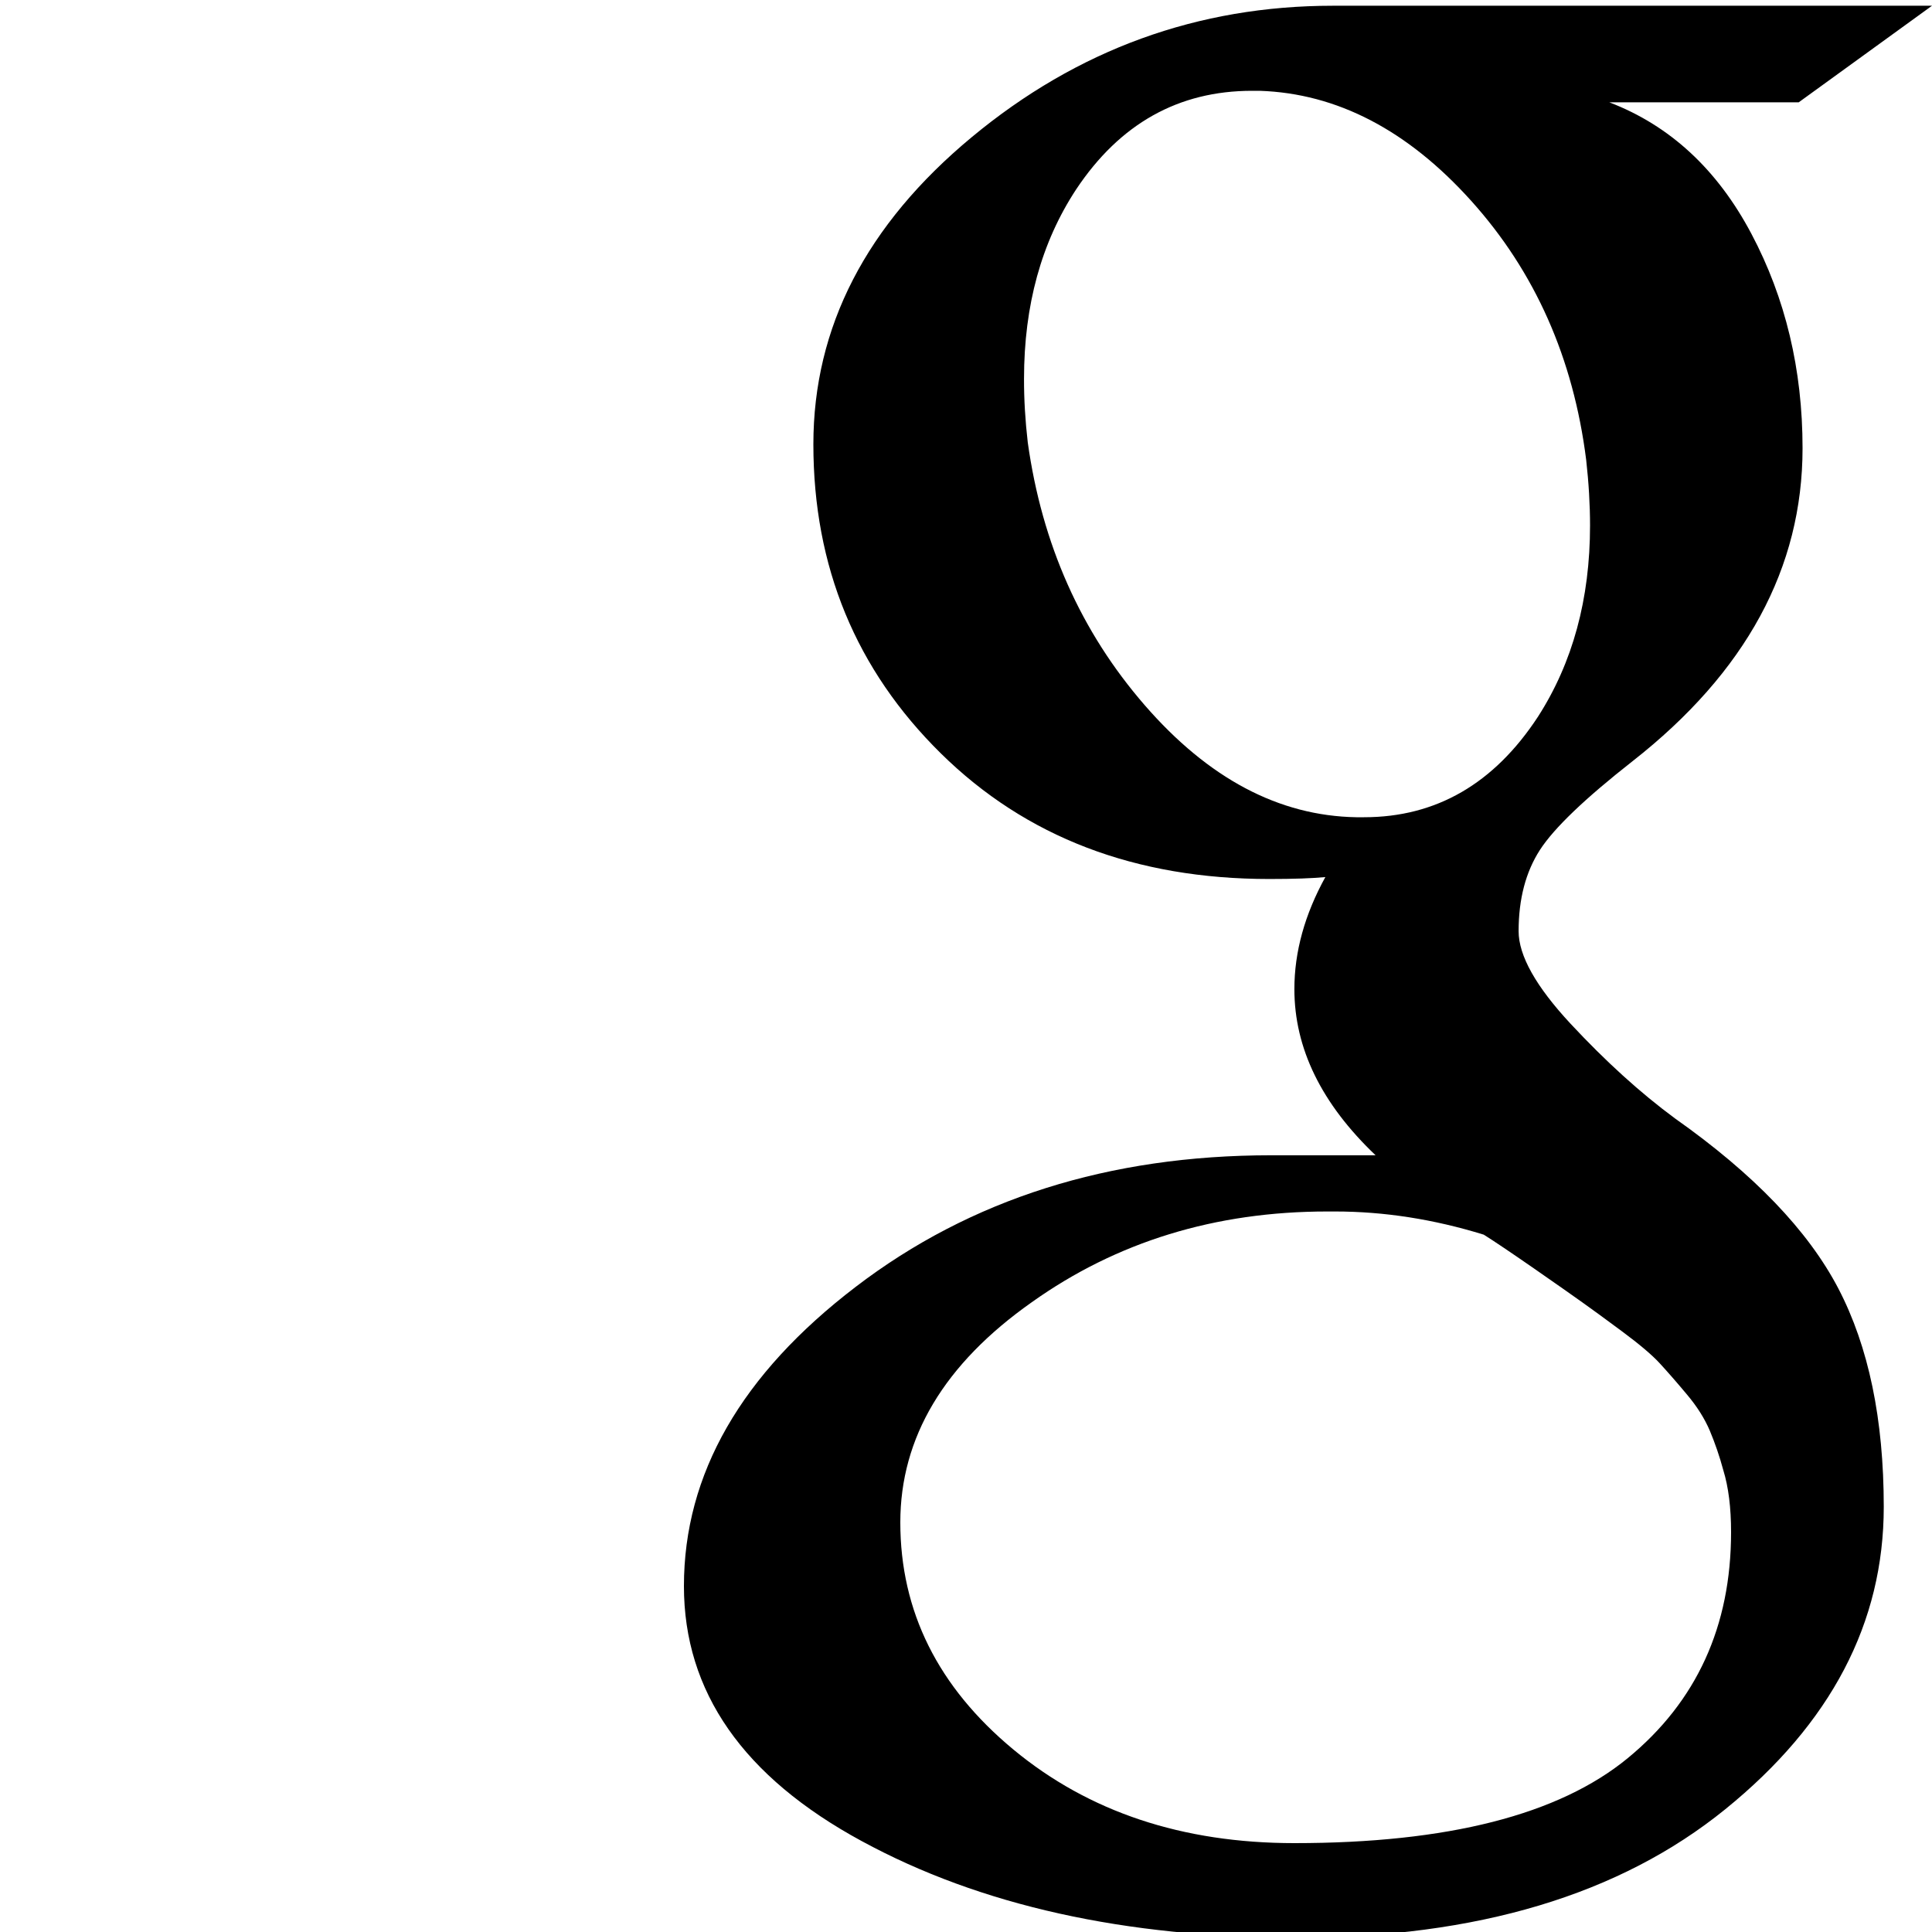
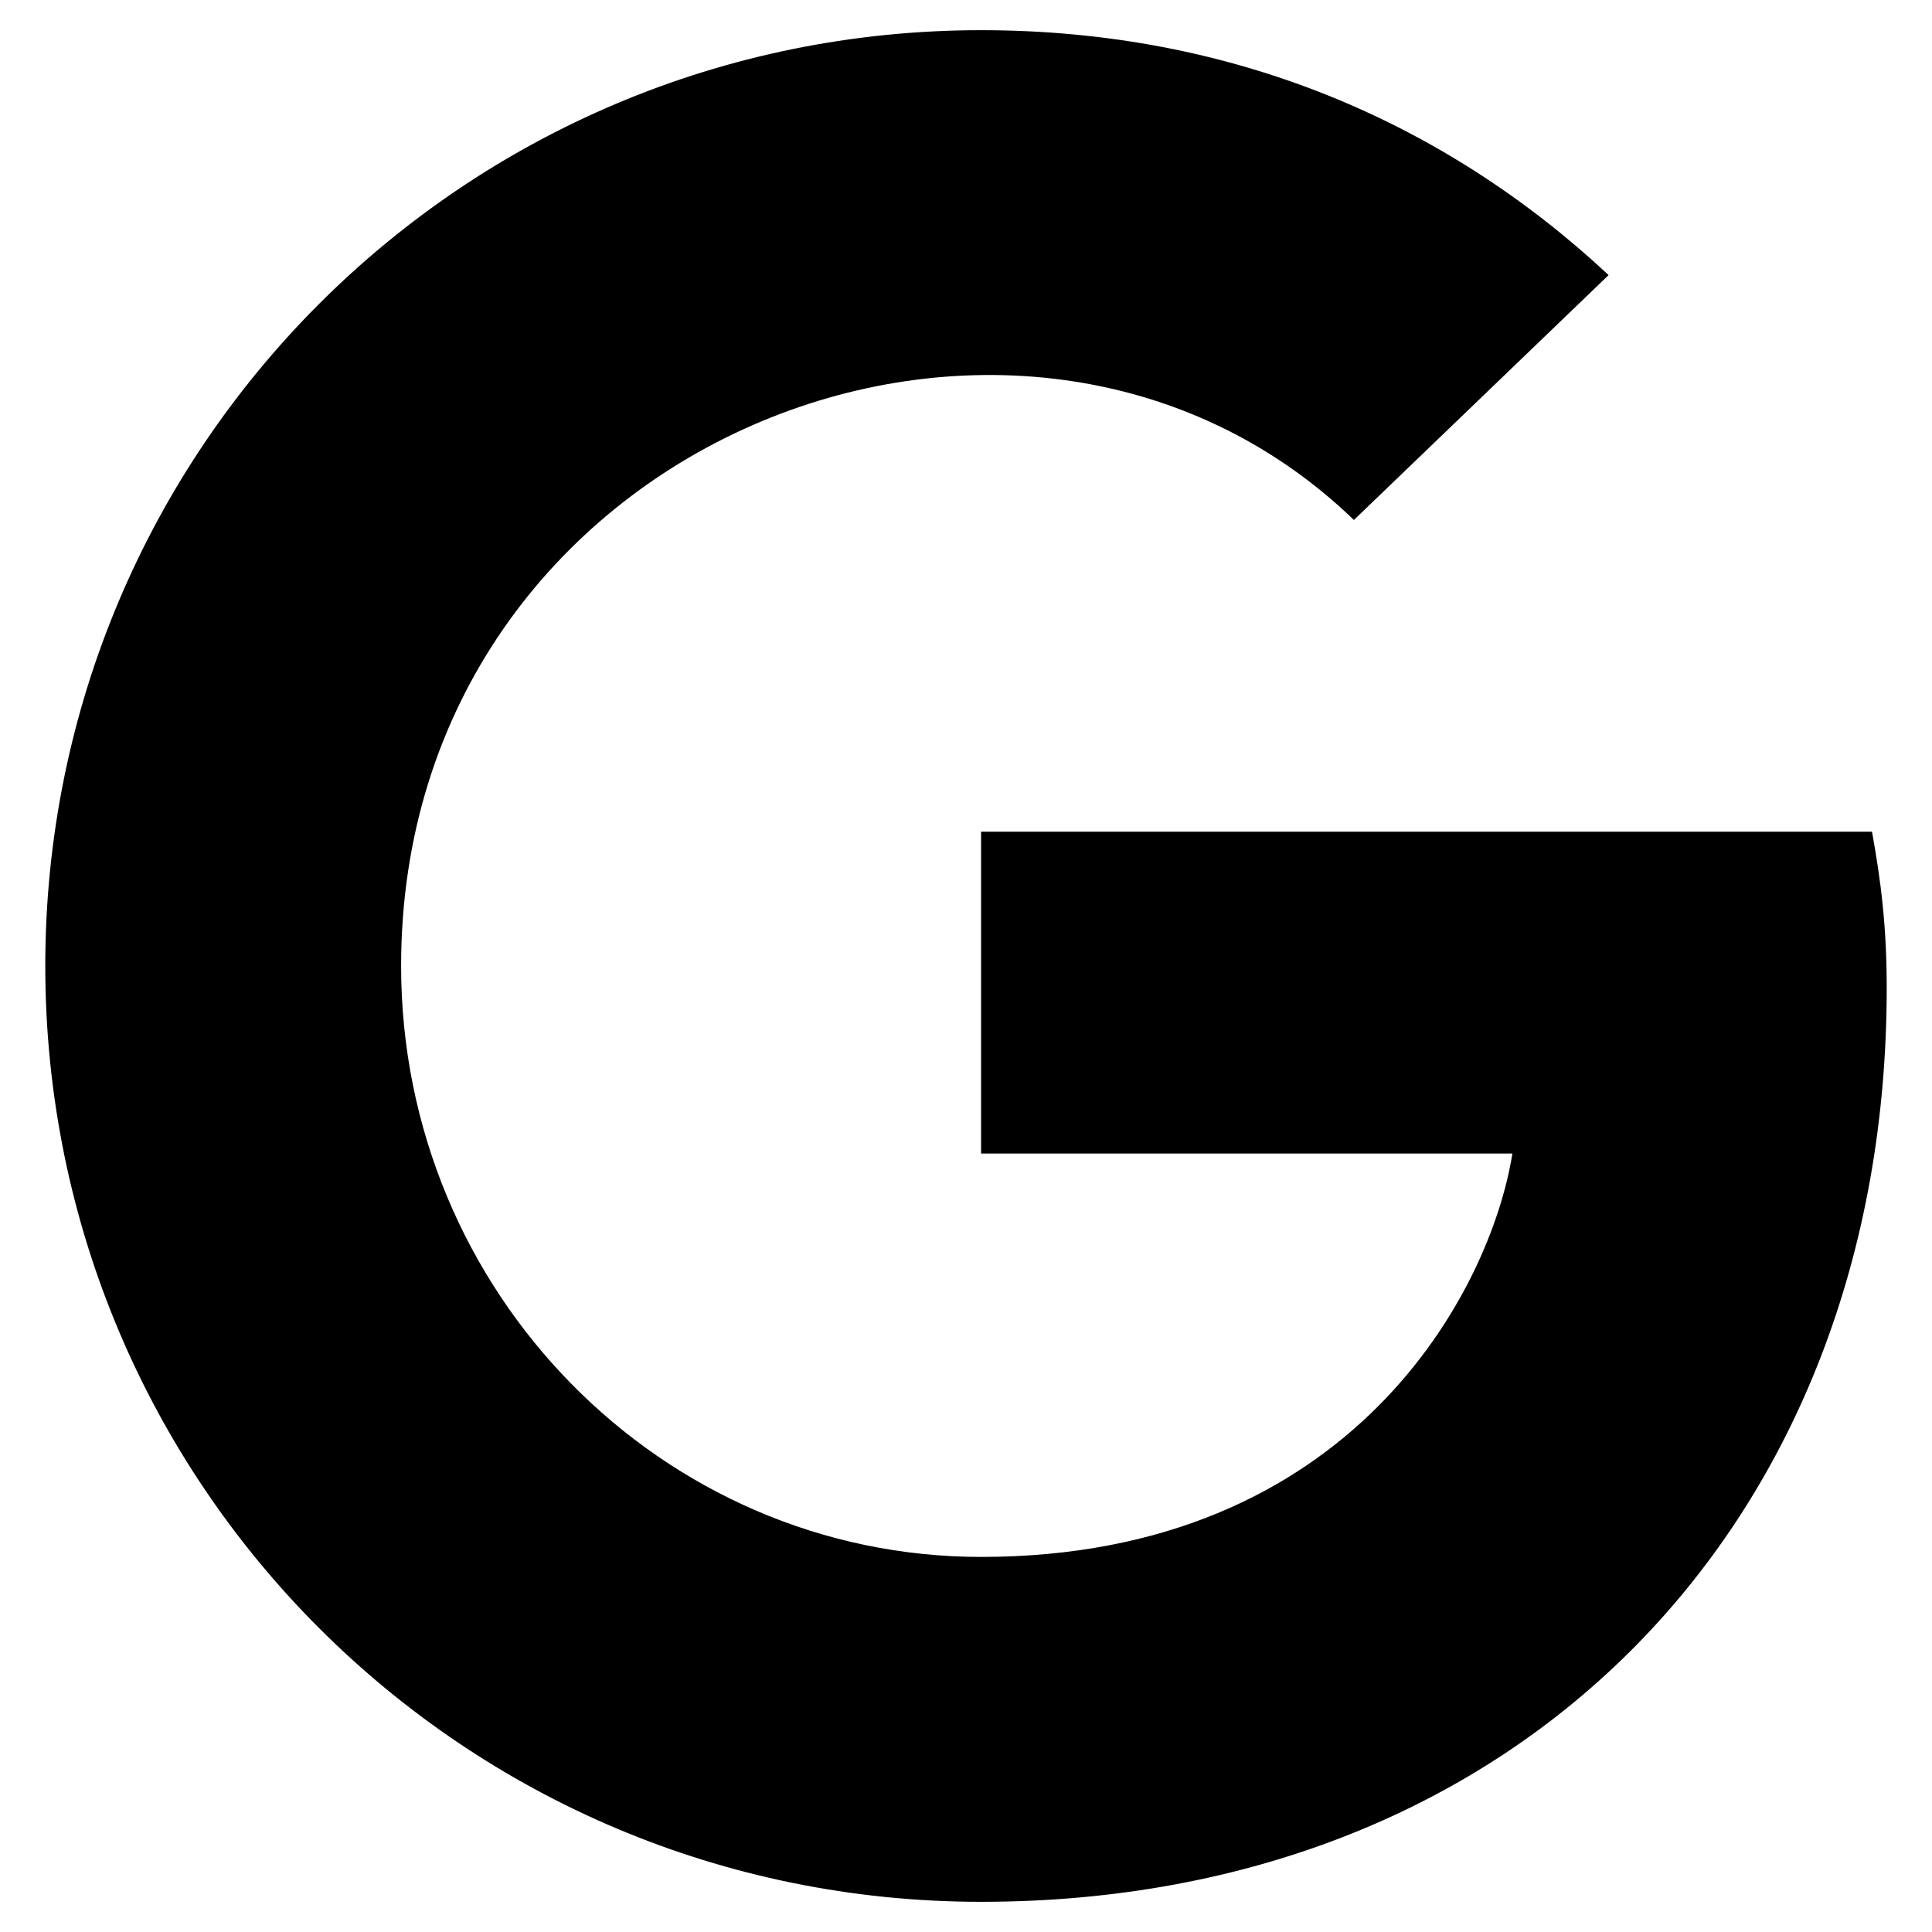
- <svg xmlns="http://www.w3.org/2000/svg" version="1.1" id="Layer_1" x="0px" y="0px" width="32px" height="32px" viewBox="-5.5 0 32 32" enable-background="new -5.5 0 32 32" xml:space="preserve">
-   <path d="M5.828,26.271c0-1.855,0.949-3.509,2.848-4.959c1.898-1.451,4.192-2.177,6.88-2.177h1.728  c-0.896-0.853-1.345-1.771-1.345-2.752c0-0.619,0.172-1.237,0.513-1.856c-0.214,0.021-0.522,0.032-0.929,0.032  c-2.218,0-4.031-0.693-5.439-2.08c-1.408-1.387-2.112-3.093-2.112-5.12c0-1.941,0.875-3.637,2.624-5.088s3.744-2.176,5.984-2.176  h9.92l-2.208,1.6h-3.136c1.002,0.384,1.787,1.109,2.352,2.176c0.565,1.066,0.848,2.25,0.848,3.552c0,1.984-0.938,3.712-2.815,5.184  c-0.789,0.619-1.302,1.109-1.536,1.472s-0.352,0.811-0.352,1.344c0,0.405,0.287,0.917,0.863,1.536  c0.576,0.618,1.152,1.142,1.729,1.567c1.301,0.918,2.203,1.856,2.704,2.816c0.501,0.961,0.752,2.166,0.752,3.616  c0,1.92-0.874,3.589-2.624,5.008s-4.117,2.128-7.104,2.128c-2.838,0-5.238-0.533-7.201-1.6C6.81,29.43,5.828,28.021,5.828,26.271z   M9.412,25.216c0,1.472,0.624,2.726,1.872,3.761c1.248,1.034,2.8,1.551,4.655,1.551c2.539,0,4.379-0.469,5.521-1.407  s1.712-2.187,1.712-3.744c0-0.405-0.043-0.747-0.128-1.024c-0.063-0.234-0.139-0.453-0.224-0.656  c-0.086-0.202-0.213-0.404-0.385-0.607c-0.17-0.203-0.319-0.373-0.447-0.512s-0.336-0.314-0.624-0.528s-0.507-0.373-0.656-0.479  c-0.149-0.107-0.416-0.294-0.8-0.561c-0.385-0.267-0.662-0.453-0.832-0.56c-0.832-0.257-1.653-0.384-2.464-0.384h-0.128  c-1.856,0-3.488,0.501-4.896,1.504C10.138,22.592,9.412,23.809,9.412,25.216z M11.523,7.328c0.235,1.685,0.881,3.136,1.937,4.352  c1.056,1.216,2.224,1.834,3.505,1.856h0.127c1.195,0,2.154-0.555,2.881-1.664c0.576-0.896,0.863-1.952,0.863-3.168  c0-0.341-0.021-0.704-0.064-1.088c-0.213-1.686-0.848-3.115-1.903-4.288s-2.224-1.781-3.504-1.824h-0.128  c-1.217,0-2.188,0.544-2.912,1.632c-0.576,0.875-0.864,1.92-0.864,3.136C11.46,6.613,11.481,6.965,11.523,7.328z" />
+ <svg xmlns="http://www.w3.org/2000/svg" viewBox="0 0 488 512" width="32" height="32">
+   <path d="M488 261.8C488 403.3 391.1 504 248 504 110.8 504 0 393.2 0 256S110.8 8 248 8c66.8 0 123 24.5 166.3 64.9l-67.5 64.9C258.5 52.6 94.3 116.6 94.3 256c0 86.5 69.1 156.6 153.7 156.6 98.2 0 135-70.4 140.8-106.9H248v-85.3h236.1c2.3 12.7 3.9 24.9 3.9 41.4z" />
</svg>
